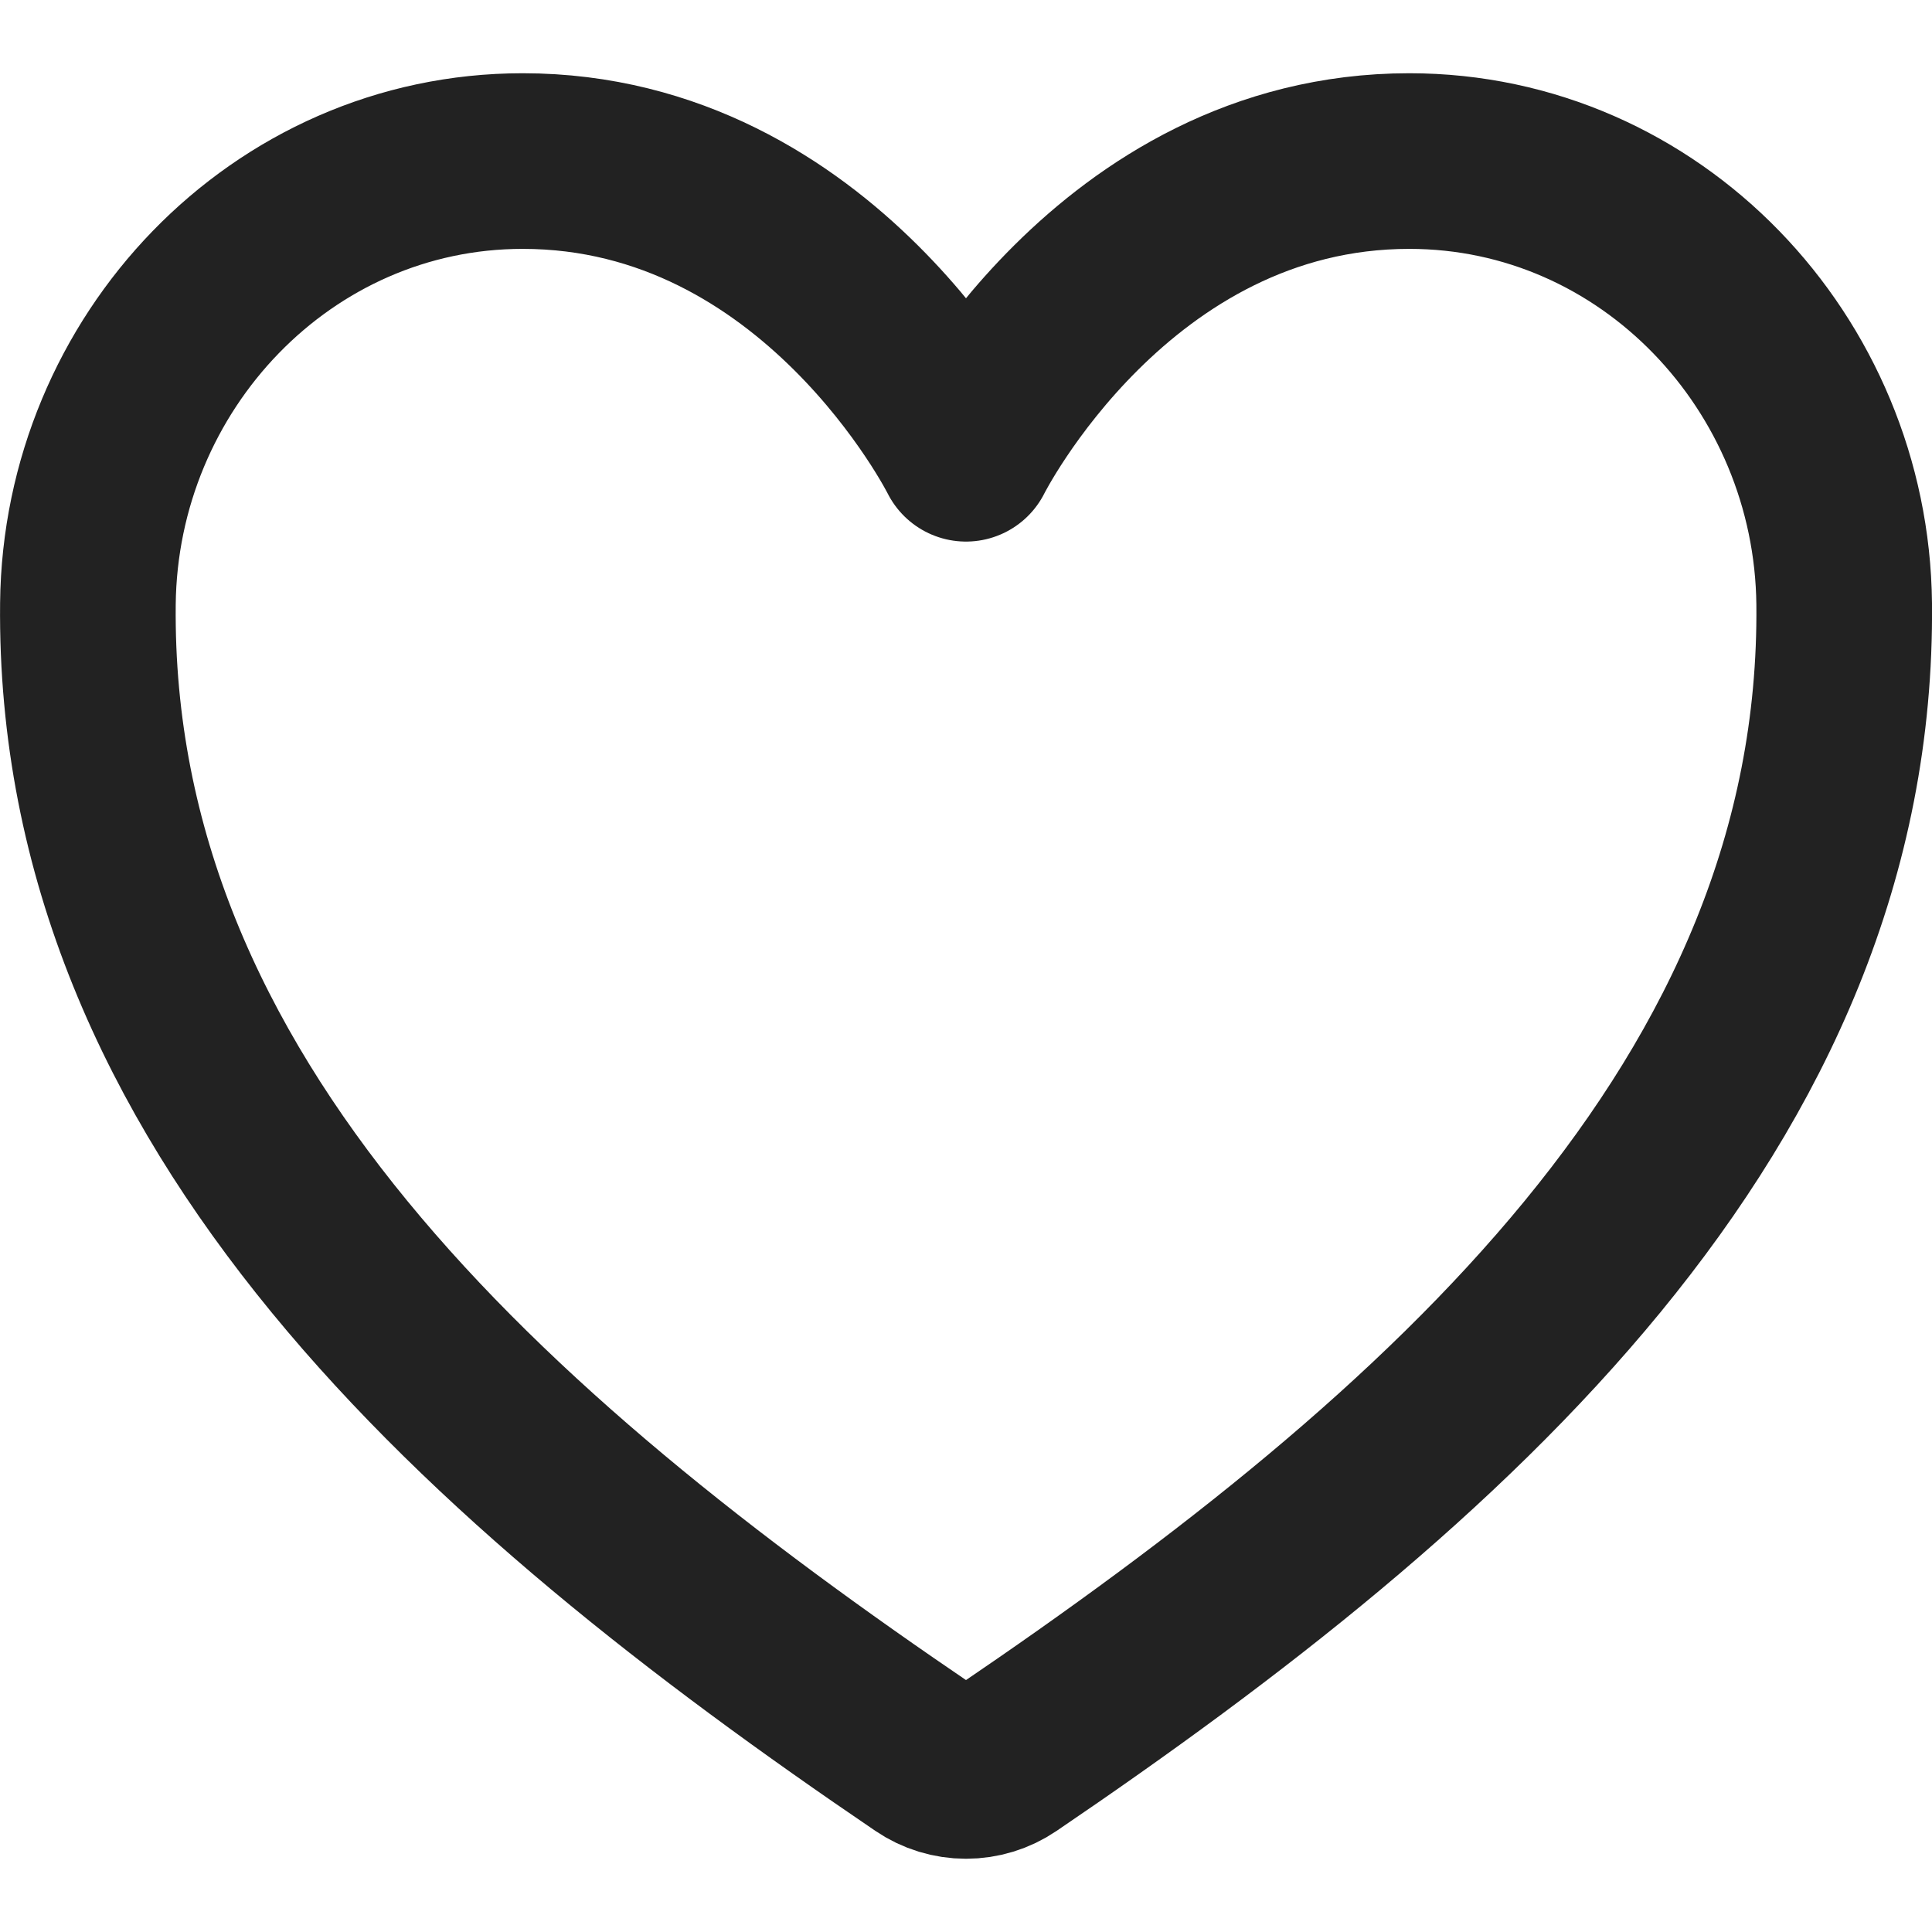
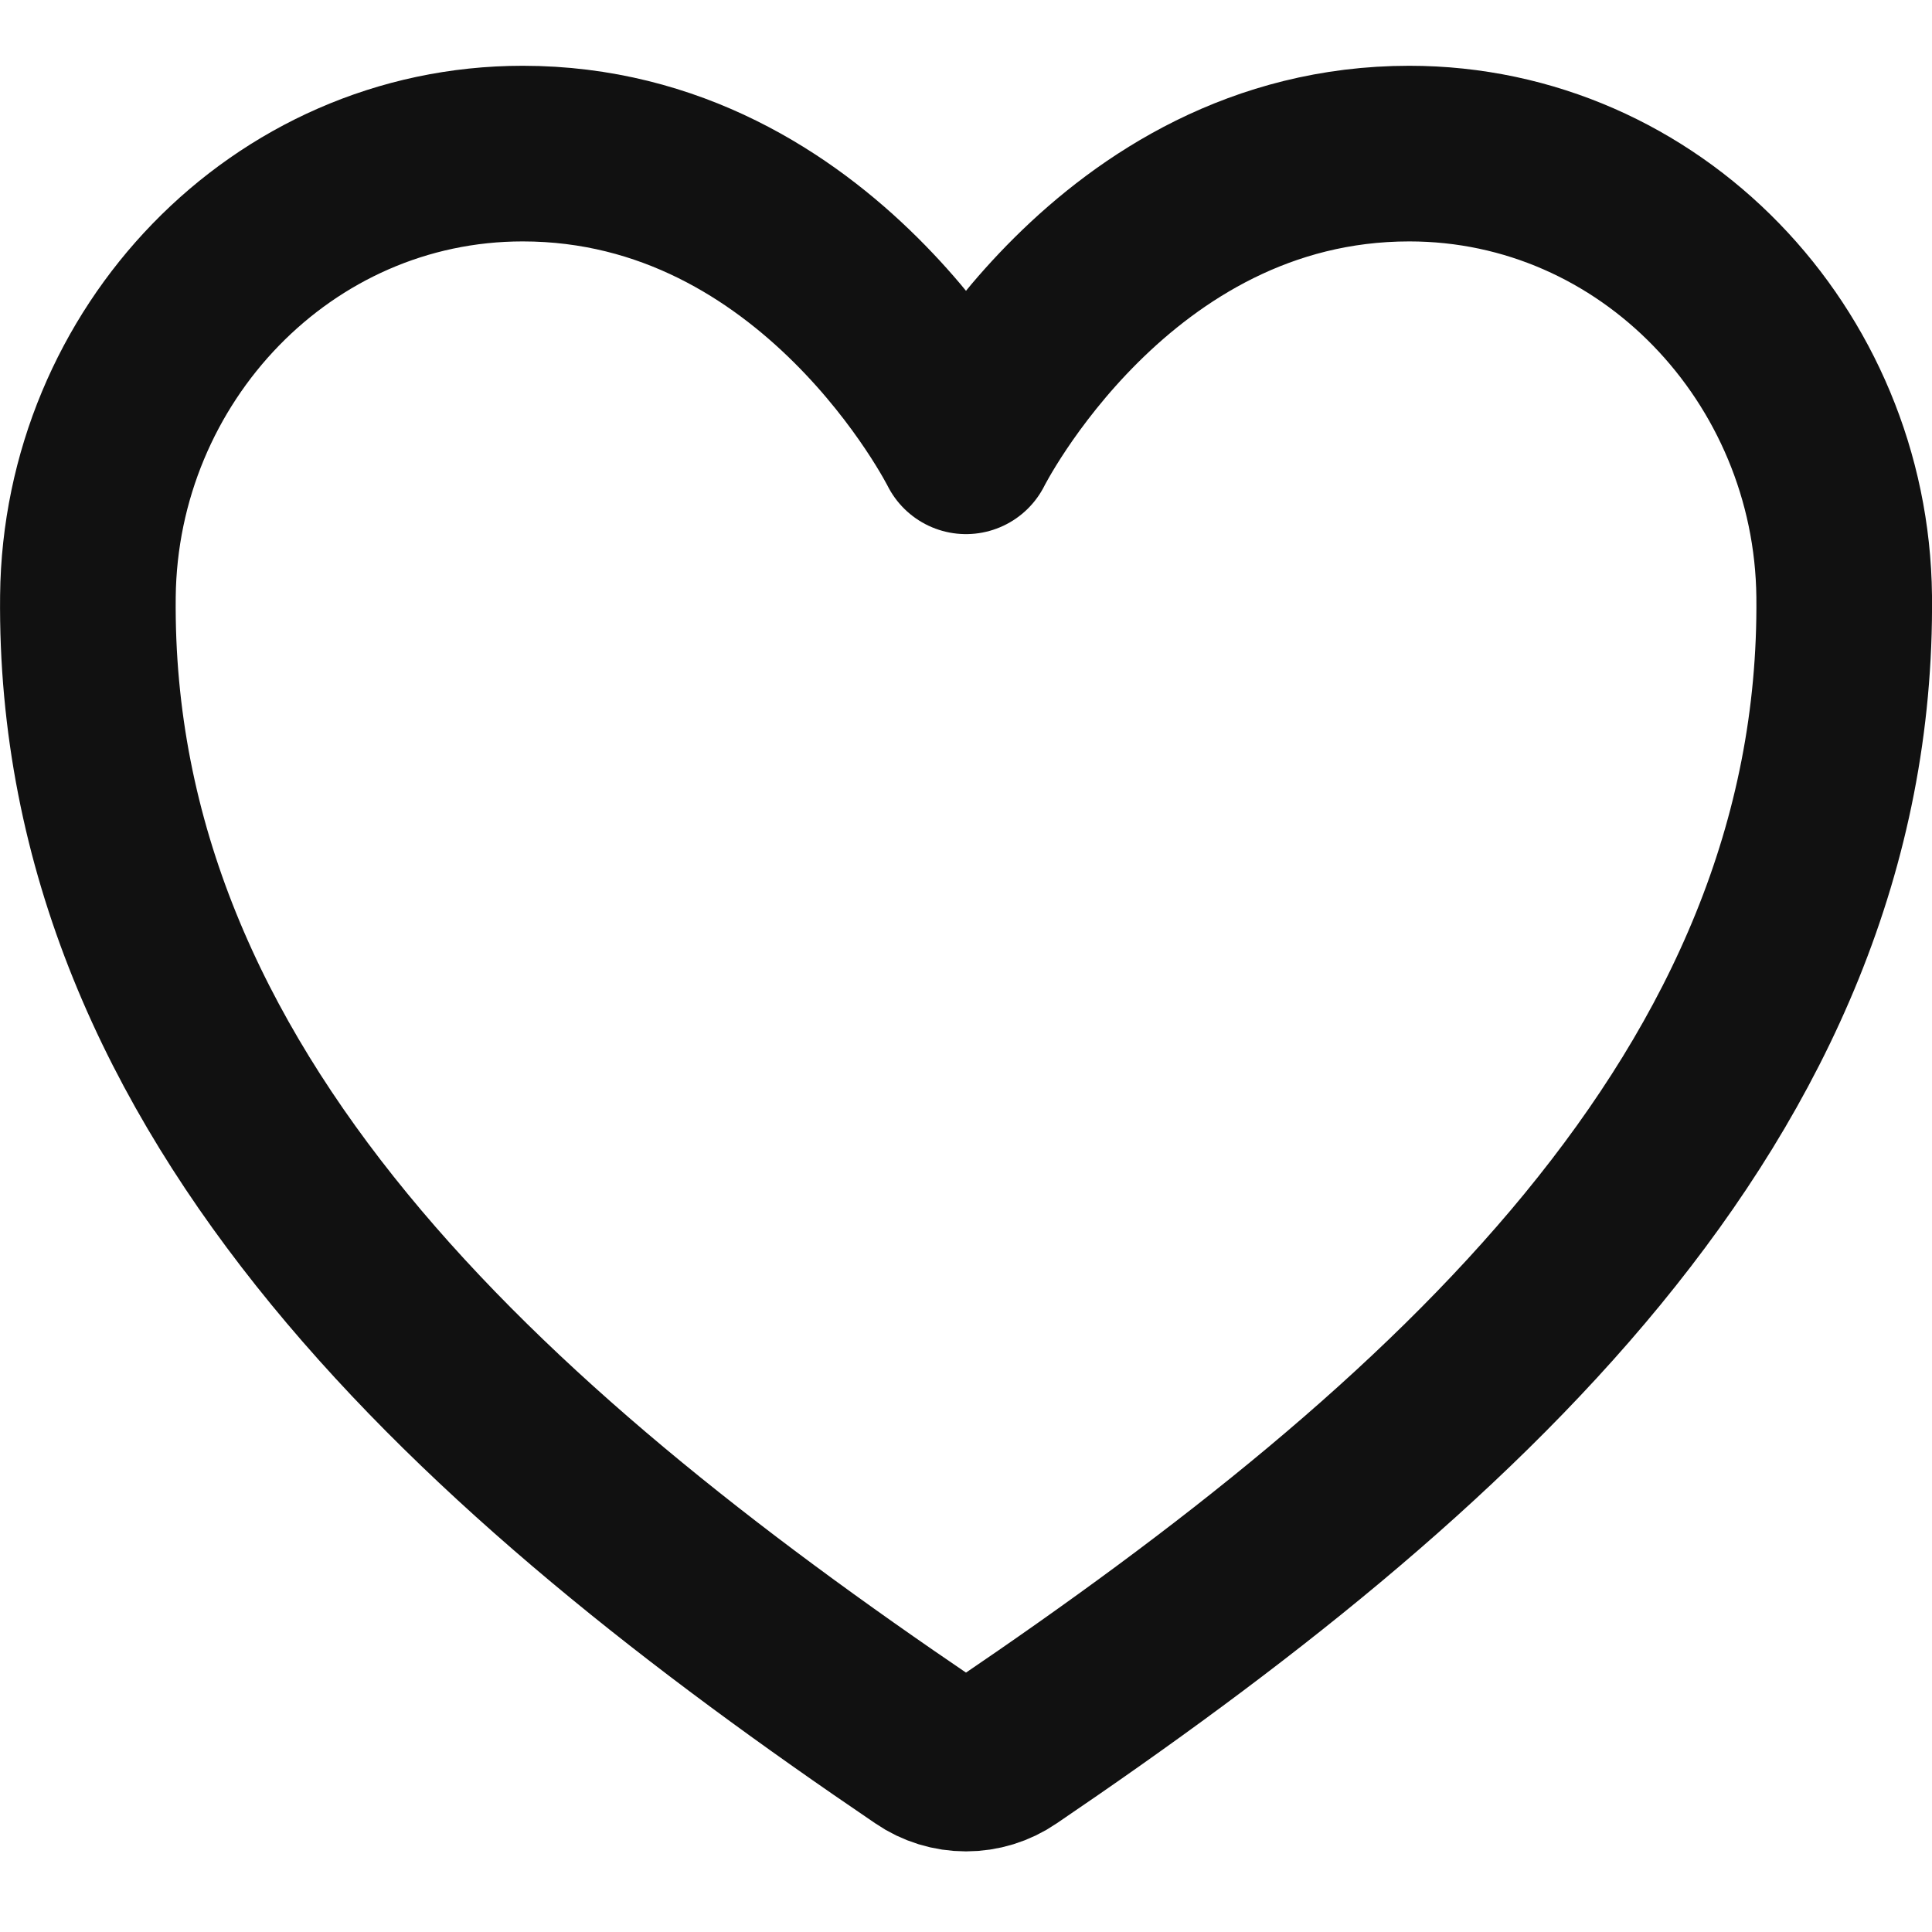
<svg xmlns="http://www.w3.org/2000/svg" width="22" height="22" viewBox="0 0 22 22" fill="none">
-   <path d="M16.048 1.834C12.667 1.834 11 5.167 11 5.167C11 5.167 9.333 1.834 5.952 1.834C3.205 1.834 1.029 4.133 1.001 6.876C0.943 12.57 5.517 16.619 10.531 20.022C10.669 20.116 10.833 20.166 11 20.166C11.167 20.166 11.331 20.116 11.469 20.022C16.482 16.619 21.056 12.57 21 6.876C20.971 4.133 18.795 1.834 16.048 1.834Z" stroke="#222222" stroke-width="2" stroke-linecap="round" stroke-linejoin="round" />
+   <path d="M16.048 1.749C12.667 1.749 11 5.082 11 5.082C11 5.082 9.333 1.749 5.952 1.749C3.205 1.749 1.029 4.048 1.001 6.791C0.943 12.485 5.517 16.535 10.531 19.937C10.669 20.032 10.833 20.082 11 20.082C11.167 20.082 11.331 20.032 11.469 19.937C16.482 16.535 21.056 12.485 21 6.791C20.971 4.048 18.795 1.749 16.048 1.749Z" stroke="#111111" stroke-width="2" stroke-linecap="round" stroke-linejoin="round" />
</svg>
